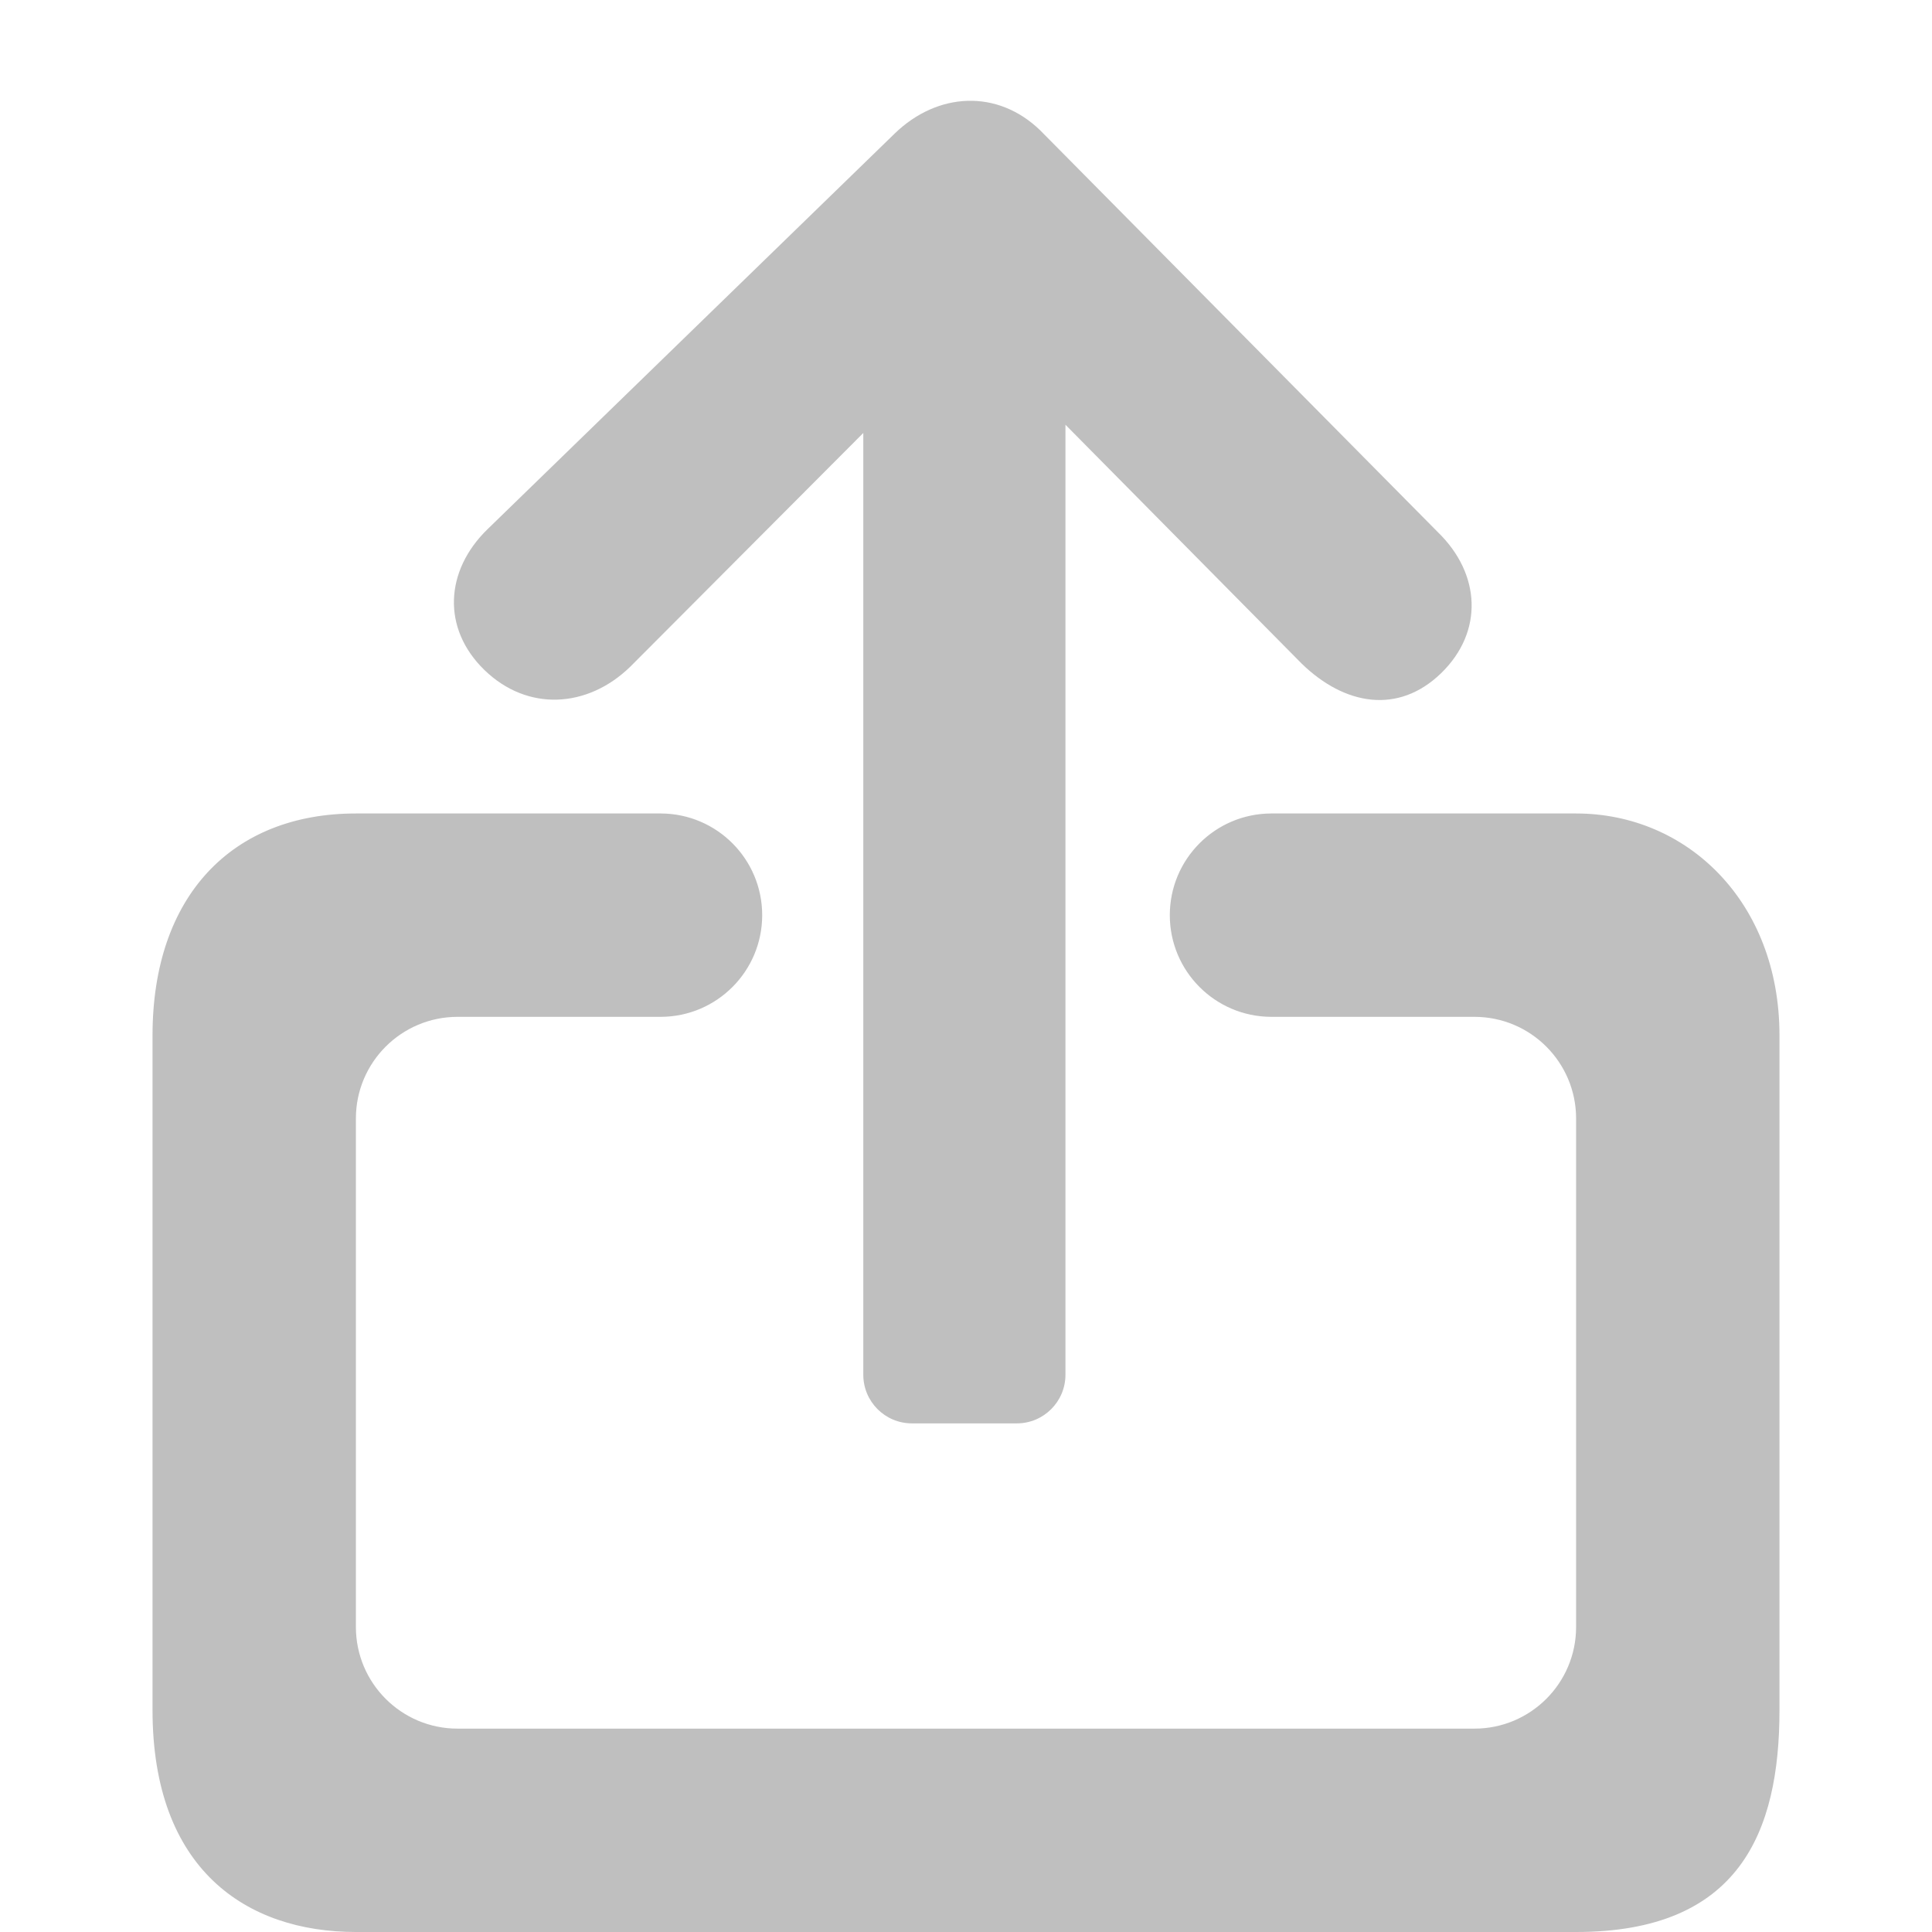
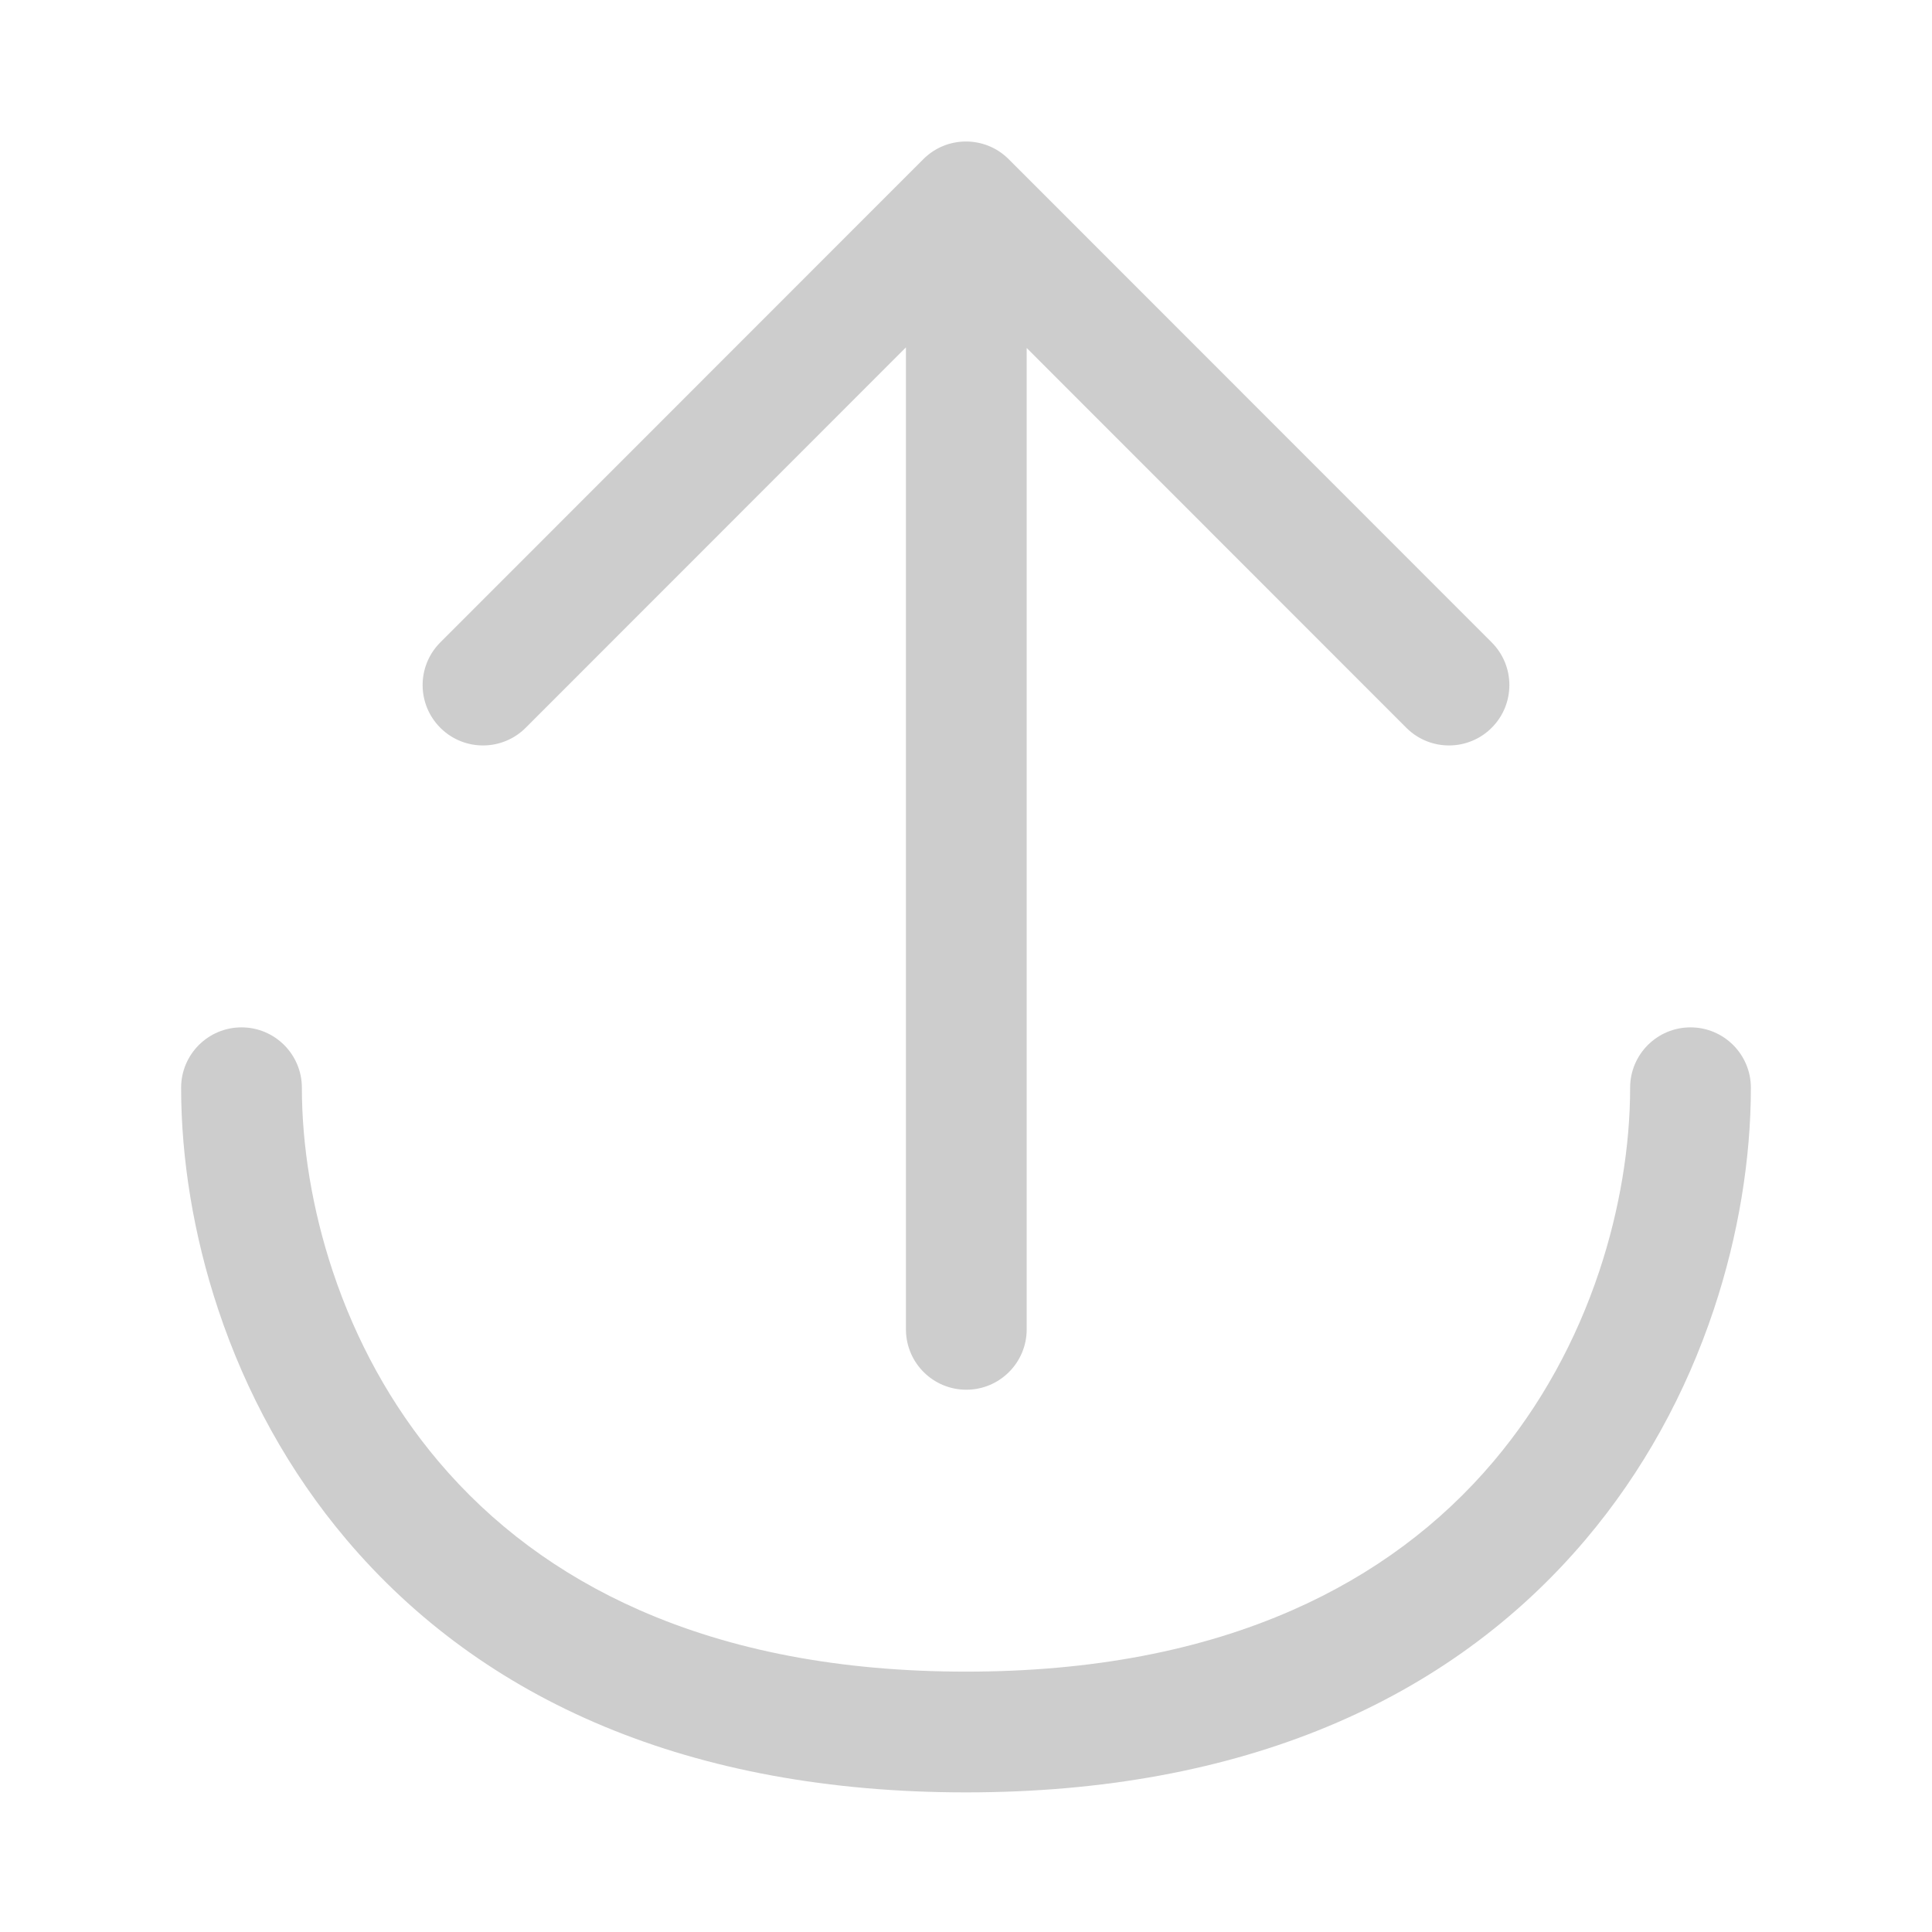
- <svg xmlns="http://www.w3.org/2000/svg" t="1639457837337" class="icon" viewBox="0 0 1024 1024" version="1.1" p-id="2298" width="16" height="16">
-   <defs>
-     <style type="text/css" />
-   </defs>
-   <path d="M333.986 353.442l123.581-123.958v499.173c0 14.228 11.533 25.762 25.762 25.762H538.947a25.762 25.762 0 0 0 25.762-25.762V225.118l125.251 126.653c22.69 22.043 51.092 27.055 73.836 5.066 22.69-22.043 21.019-52.709-1.671-74.752l-210.728-212.938C528.707 47.104 496.909 48.775 474.22 70.764l-215.741 209.651c-22.69 21.989-24.414 52.709-1.671 74.752 22.69 21.989 54.434 20.318 77.177-1.725z" fill="#bfbfbf" p-id="2299" />
-   <path d="M835.368 431.158h-161.684a53.895 53.895 0 0 0 0 107.789h107.789a53.895 53.895 0 0 1 53.895 53.895v269.474a53.895 53.895 0 0 1-53.895 53.895H242.526a53.895 53.895 0 0 1-53.895-53.895v-269.474a53.895 53.895 0 0 1 53.895-53.895h107.789a53.895 53.895 0 0 0 0-107.789H188.632c-65.59 0-107.789 43.709-107.789 117.598v357.645C80.842 990.801 130.533 1024 188.632 1024h646.737c86.393 0 107.789-52.763 107.789-117.598v-357.645C943.158 478.1 894.329 431.158 835.368 431.158z" fill="#bfbfbf" p-id="2300" />
+ <svg xmlns="http://www.w3.org/2000/svg" t="1734675251432" class="icon" viewBox="0 0 1024 1024" version="1.1" p-id="51871" width="16" height="16">
+   <path d="M896 544.526c17.673 0 32 14.327 32 32 0 37.575-6.55 78.207-19.64 117.493-14.805 44.432-37.486 85.938-67.927 121.93C768.053 901.521 657.922 950 512 950s-256.053-48.478-328.433-134.052c-30.441-35.991-53.122-77.497-67.926-121.929C102.55 654.733 96 614.101 96 576.526c0-17.673 14.327-32 32-32 17.673 0 32 14.327 32 32 0 30.72 5.45 64.52 16.36 97.262 12.306 36.935 31.062 71.26 56.073 100.83 28.02 33.128 63.416 59.8 106.46 78.746C387.292 874.669 444.854 886 512 886s124.707-11.33 173.108-32.636c43.043-18.947 78.44-45.618 106.46-78.746 25.01-29.57 43.766-63.895 56.073-100.83C858.55 641.045 864 607.246 864 576.526c0-17.673 14.327-32 32-32zM534.255 84.006l0.377 0.371 256 256.105c12.494 12.5 12.49 32.761-0.01 45.255-12.374 12.37-32.355 12.49-44.877 0.362l-0.377-0.371-201.202-201.284v520.137c0 17.673-14.326 32-32 32-17.496 0-31.713-14.042-31.995-31.47l-0.005-0.53V184.11L278.632 385.728c-12.37 12.374-32.351 12.502-44.877 0.38l-0.378-0.37c-12.374-12.37-12.502-32.352-0.38-44.878l0.37-0.378 256-256.105c12.374-12.378 32.363-12.501 44.888-0.371z" p-id="51872" fill="#cdcdcd" />
</svg>
